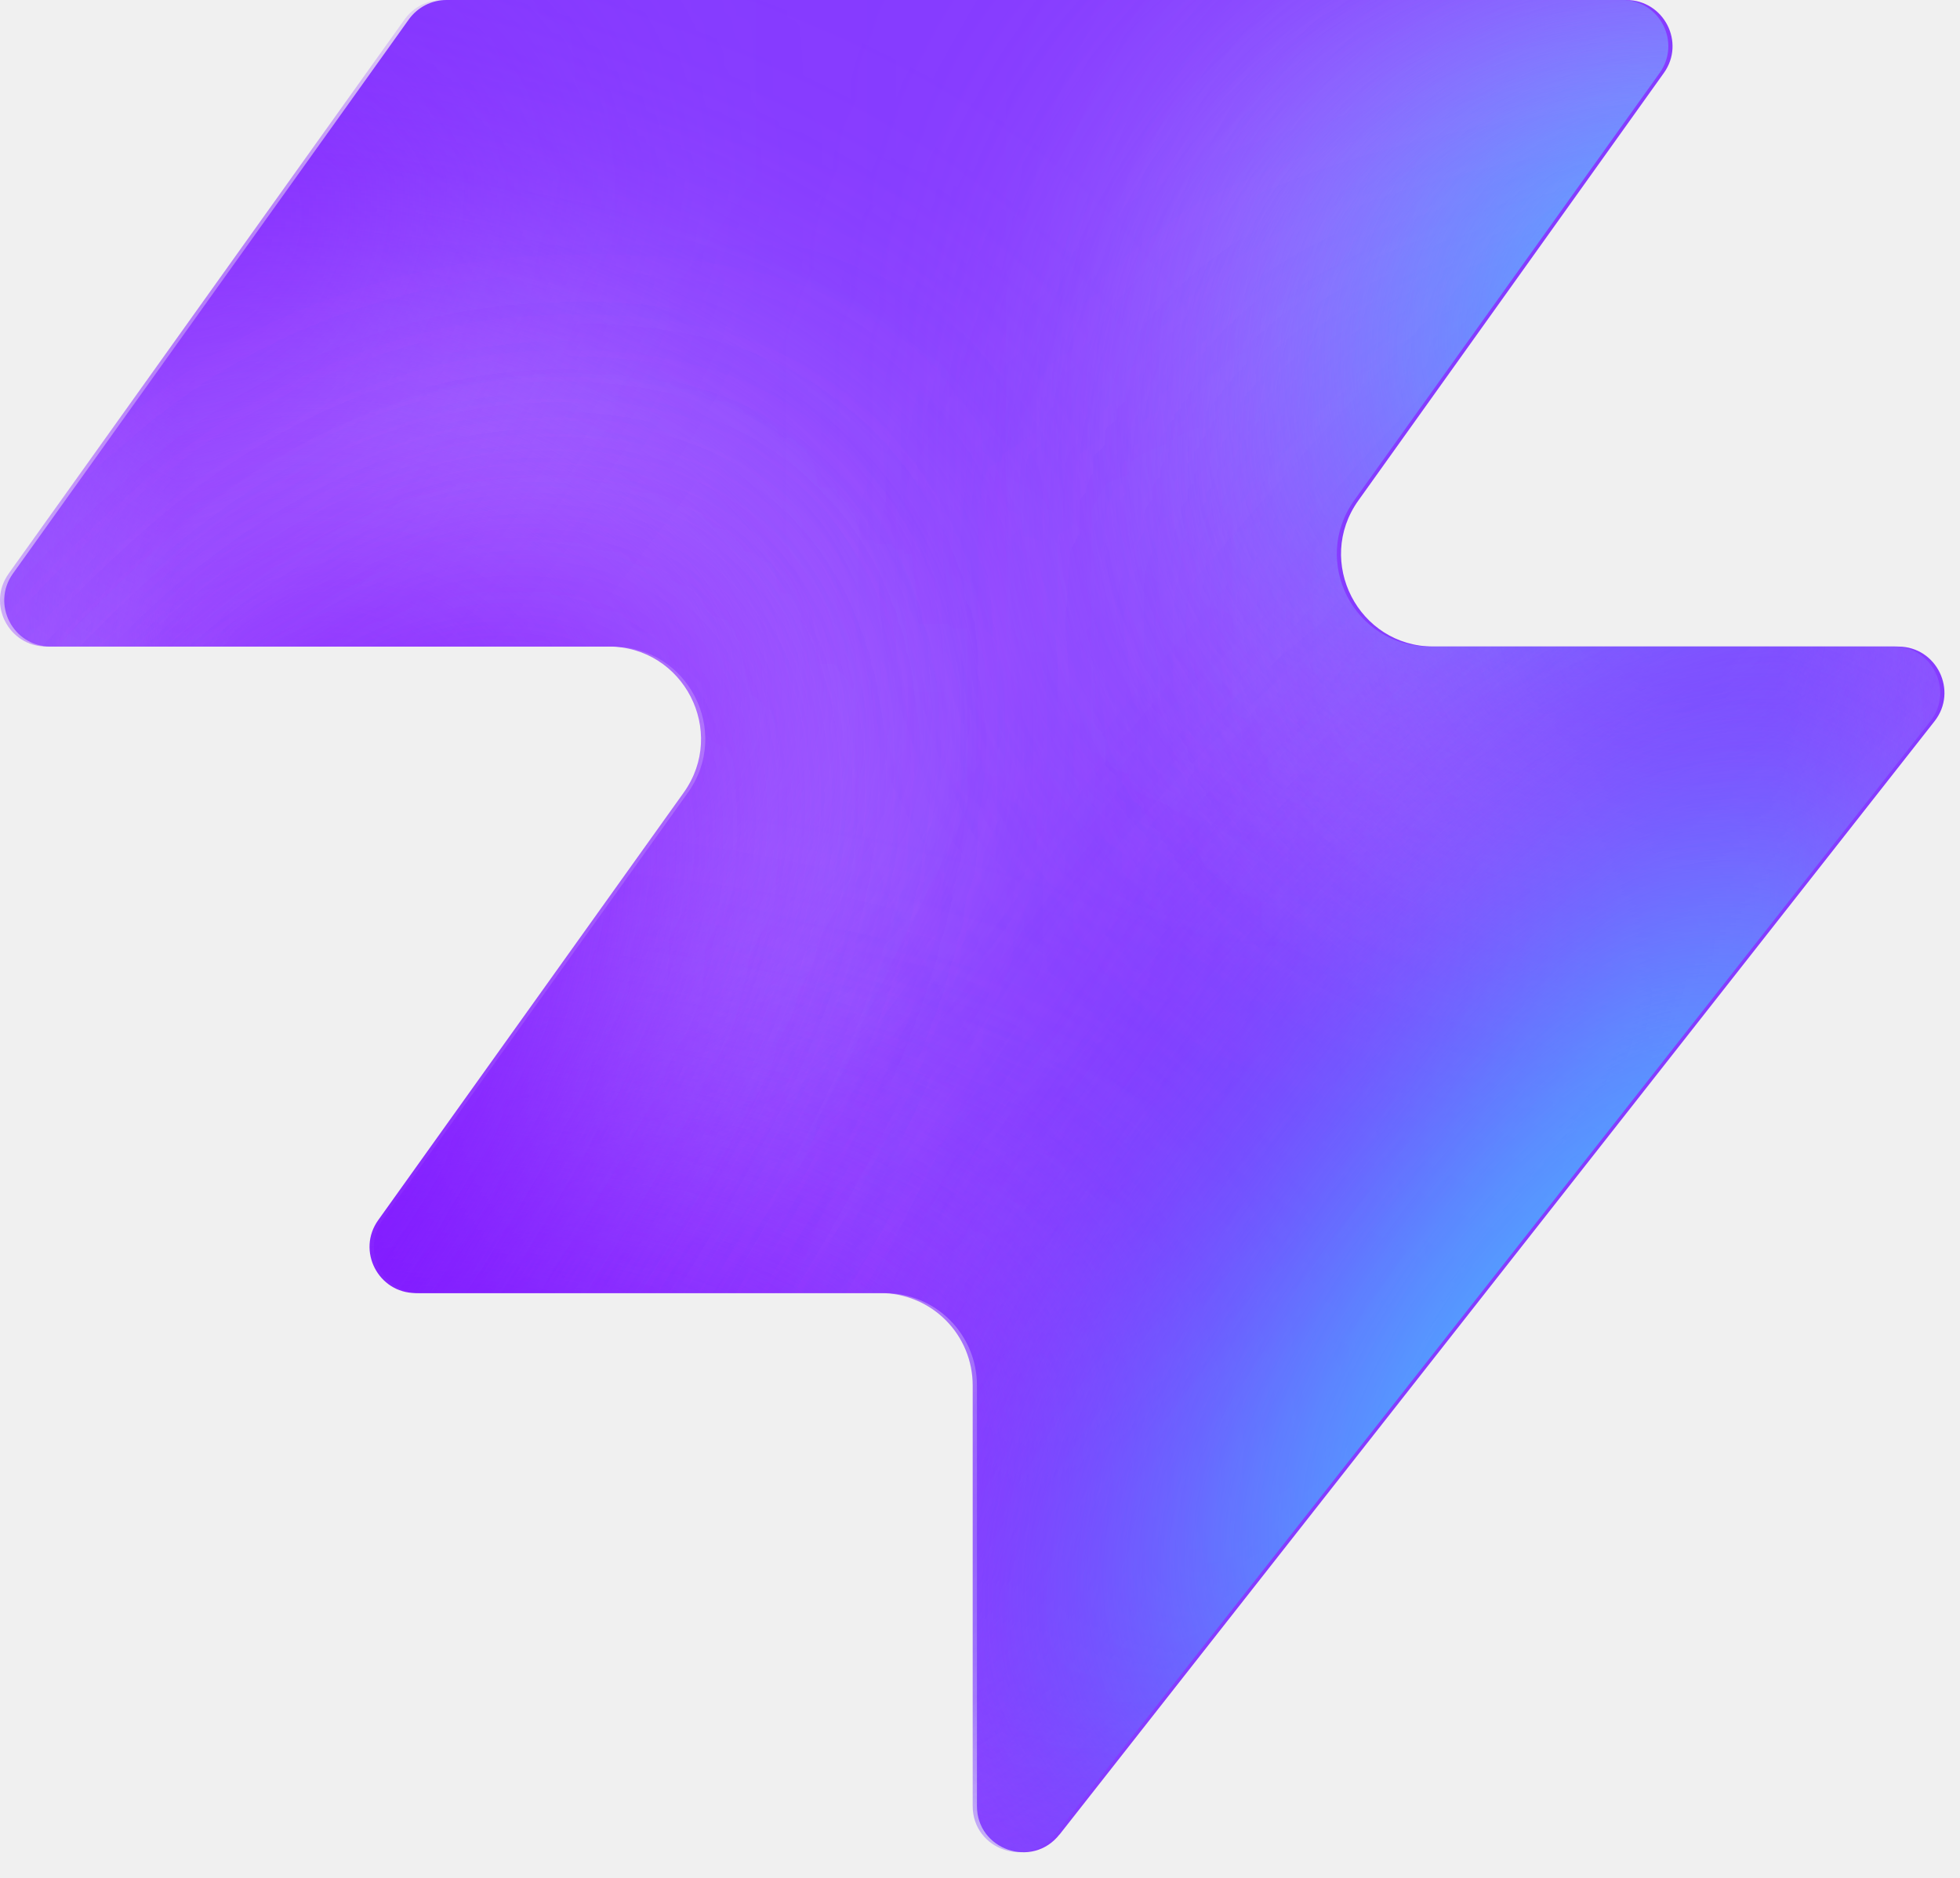
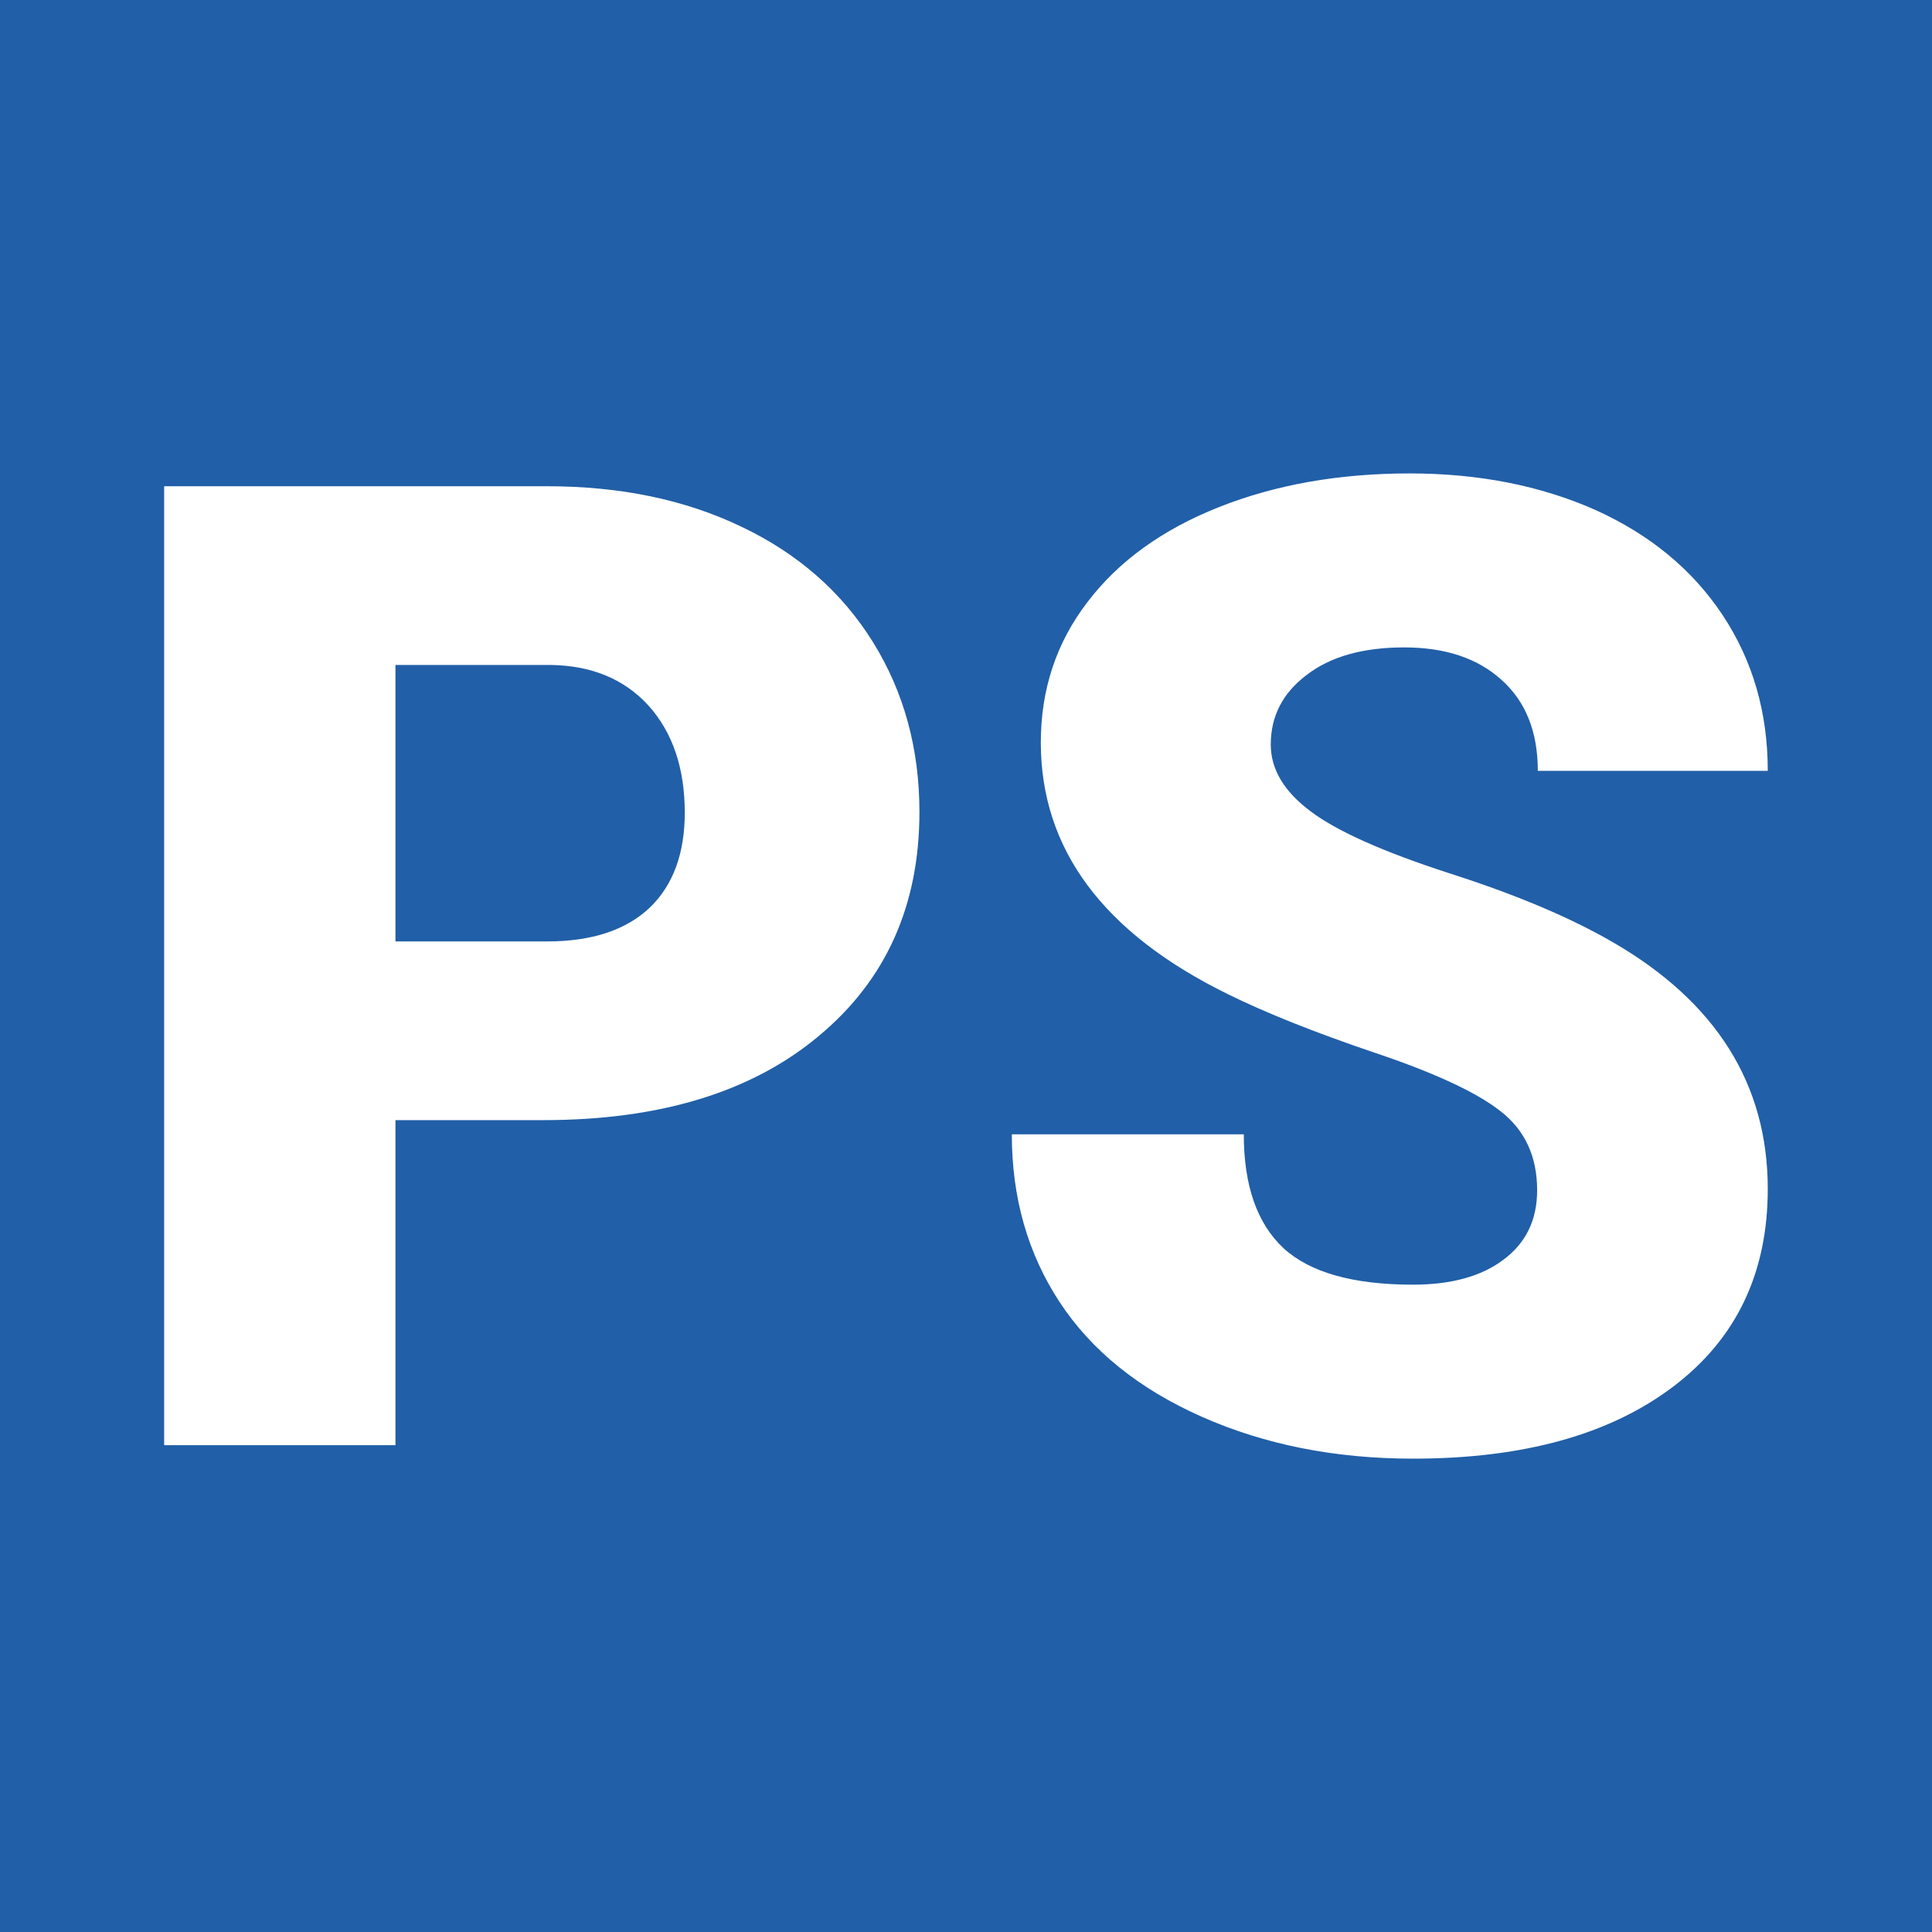
- <svg xmlns="http://www.w3.org/2000/svg" width="48" height="46" fill="none" viewBox="0 0 48 46">
-   <path fill="#863bff" d="M25.946 44.938c-.664.845-2.021.375-2.021-.698V33.937a2.26 2.26 0 0 0-2.262-2.262H10.287c-.92 0-1.456-1.04-.92-1.788l7.48-10.471c1.07-1.497 0-3.578-1.842-3.578H1.237c-.92 0-1.456-1.04-.92-1.788L10.013.474c.214-.297.556-.474.92-.474h28.894c.92 0 1.456 1.04.92 1.788l-7.48 10.471c-1.07 1.498 0 3.579 1.842 3.579h11.377c.943 0 1.473 1.088.89 1.83L25.947 44.94z" style="fill:#863bff;fill:color(display-p3 .525 .23 1);fill-opacity:1" />
-   <mask id="a" width="48" height="46" x="0" y="0" maskUnits="userSpaceOnUse" style="mask-type:alpha">
-     <path fill="#000" d="M25.842 44.938c-.664.844-2.021.375-2.021-.698V33.937a2.26 2.26 0 0 0-2.262-2.262H10.183c-.92 0-1.456-1.04-.92-1.788l7.48-10.471c1.07-1.498 0-3.579-1.842-3.579H1.133c-.92 0-1.456-1.04-.92-1.787L9.91.473c.214-.297.556-.474.92-.474h28.894c.92 0 1.456 1.04.92 1.788l-7.48 10.471c-1.07 1.498 0 3.578 1.842 3.578h11.377c.943 0 1.473 1.088.89 1.832L25.843 44.94z" style="fill:#000;fill-opacity:1" />
-   </mask>
-   <g mask="url(#a)">
-     <g filter="url(#b)">
-       <ellipse cx="5.508" cy="14.704" fill="#ede6ff" rx="5.508" ry="14.704" style="fill:#ede6ff;fill:color(display-p3 .927 .903 1);fill-opacity:1" transform="matrix(.00324 1 1 -.00324 -4.47 31.516)" />
-     </g>
-     <g filter="url(#c)">
-       <ellipse cx="10.399" cy="29.851" fill="#ede6ff" rx="10.399" ry="29.851" style="fill:#ede6ff;fill:color(display-p3 .927 .903 1);fill-opacity:1" transform="matrix(.00324 1 1 -.00324 -39.328 7.883)" />
-     </g>
-     <g filter="url(#d)">
-       <ellipse cx="5.508" cy="30.487" fill="#7e14ff" rx="5.508" ry="30.487" style="fill:#7e14ff;fill:color(display-p3 .492 .077 1);fill-opacity:1" transform="rotate(89.814 -25.913 -14.639)scale(1 -1)" />
-     </g>
-     <g filter="url(#e)">
-       <ellipse cx="5.508" cy="30.599" fill="#7e14ff" rx="5.508" ry="30.599" style="fill:#7e14ff;fill:color(display-p3 .492 .077 1);fill-opacity:1" transform="rotate(89.814 -32.644 -3.334)scale(1 -1)" />
-     </g>
-     <g filter="url(#f)">
-       <ellipse cx="5.508" cy="30.599" fill="#7e14ff" rx="5.508" ry="30.599" style="fill:#7e14ff;fill:color(display-p3 .492 .077 1);fill-opacity:1" transform="matrix(.00324 1 1 -.00324 -34.34 30.47)" />
-     </g>
-     <g filter="url(#g)">
-       <ellipse cx="14.072" cy="22.078" fill="#ede6ff" rx="14.072" ry="22.078" style="fill:#ede6ff;fill:color(display-p3 .927 .903 1);fill-opacity:1" transform="rotate(93.35 24.506 48.493)scale(-1 1)" />
-     </g>
-     <g filter="url(#h)">
-       <ellipse cx="3.47" cy="21.501" fill="#7e14ff" rx="3.47" ry="21.501" style="fill:#7e14ff;fill:color(display-p3 .492 .077 1);fill-opacity:1" transform="rotate(89.009 28.708 47.59)scale(-1 1)" />
-     </g>
-     <g filter="url(#i)">
-       <ellipse cx="3.47" cy="21.501" fill="#7e14ff" rx="3.47" ry="21.501" style="fill:#7e14ff;fill:color(display-p3 .492 .077 1);fill-opacity:1" transform="rotate(89.009 28.708 47.59)scale(-1 1)" />
-     </g>
-     <g filter="url(#j)">
-       <ellipse cx=".387" cy="8.972" fill="#7e14ff" rx="4.407" ry="29.108" style="fill:#7e14ff;fill:color(display-p3 .492 .077 1);fill-opacity:1" transform="rotate(39.51 .387 8.972)" />
-     </g>
-     <g filter="url(#k)">
-       <ellipse cx="47.523" cy="-6.092" fill="#7e14ff" rx="4.407" ry="29.108" style="fill:#7e14ff;fill:color(display-p3 .492 .077 1);fill-opacity:1" transform="rotate(37.892 47.523 -6.092)" />
-     </g>
-     <g filter="url(#l)">
-       <ellipse cx="41.412" cy="6.333" fill="#47bfff" rx="5.971" ry="9.665" style="fill:#47bfff;fill:color(display-p3 .28 .748 1);fill-opacity:1" transform="rotate(37.892 41.412 6.333)" />
-     </g>
-     <g filter="url(#m)">
-       <ellipse cx="-1.879" cy="38.332" fill="#7e14ff" rx="4.407" ry="29.108" style="fill:#7e14ff;fill:color(display-p3 .492 .077 1);fill-opacity:1" transform="rotate(37.892 -1.88 38.332)" />
-     </g>
-     <g filter="url(#n)">
-       <ellipse cx="-1.879" cy="38.332" fill="#7e14ff" rx="4.407" ry="29.108" style="fill:#7e14ff;fill:color(display-p3 .492 .077 1);fill-opacity:1" transform="rotate(37.892 -1.88 38.332)" />
-     </g>
-     <g filter="url(#o)">
-       <ellipse cx="35.651" cy="29.907" fill="#7e14ff" rx="4.407" ry="29.108" style="fill:#7e14ff;fill:color(display-p3 .492 .077 1);fill-opacity:1" transform="rotate(37.892 35.651 29.907)" />
-     </g>
-     <g filter="url(#p)">
-       <ellipse cx="38.418" cy="32.4" fill="#47bfff" rx="5.971" ry="15.297" style="fill:#47bfff;fill:color(display-p3 .28 .748 1);fill-opacity:1" transform="rotate(37.892 38.418 32.4)" />
+ <svg xmlns="http://www.w3.org/2000/svg" version="1.1" viewBox="0 0 200 200" width="200" height="200">
+   <rect width="200" height="200" fill="url('#gradient')" />
+   <defs>
+     <linearGradient id="gradient" gradientTransform="rotate(45 0.5 0.5)">
+       <stop offset="0%" stop-color="#215fa8" />
+       <stop offset="100%" stop-color="#215fa8" />
+     </linearGradient>
+   </defs>
+   <g>
+     <g fill="#ffffff" transform="matrix(6.980862,0,0,6.980862,9.524153,149.6034)" stroke="#c8512e" stroke-width="0">
+       <path d="M6.69-4.82L4.50-4.82L4.50 0L1.07 0L1.07-14.22L6.75-14.22Q8.38-14.22 9.63-13.62Q10.89-13.02 11.58-11.91Q12.27-10.80 12.27-9.39L12.27-9.39Q12.27-7.31 10.78-6.07Q9.29-4.82 6.69-4.82L6.69-4.82ZM4.50-11.57L4.50-7.47L6.75-7.47Q7.74-7.47 8.27-7.97Q8.79-8.47 8.79-9.38L8.79-9.38Q8.79-10.37 8.25-10.97Q7.71-11.56 6.79-11.57L6.79-11.57L4.50-11.57ZM21.43-3.78L21.43-3.78Q21.43-4.53 20.89-4.95Q20.36-5.37 19.02-5.82Q17.69-6.27 16.84-6.69L16.84-6.69Q14.07-8.05 14.07-10.42L14.07-10.42Q14.07-11.60 14.76-12.50Q15.45-13.41 16.71-13.91Q17.97-14.41 19.54-14.41L19.54-14.41Q21.07-14.41 22.29-13.87Q23.51-13.32 24.18-12.31Q24.85-11.30 24.85-10L24.85-10L21.44-10Q21.44-10.87 20.90-11.35Q20.37-11.83 19.46-11.83L19.46-11.83Q18.54-11.83 18.01-11.42Q17.48-11.02 17.48-10.39L17.48-10.39Q17.48-9.84 18.07-9.40Q18.65-8.96 20.13-8.48Q21.60-8.01 22.55-7.46L22.55-7.46Q24.85-6.13 24.85-3.80L24.85-3.80Q24.85-1.93 23.45-0.87Q22.04 0.20 19.59 0.20L19.59 0.20Q17.86 0.20 16.46-0.42Q15.06-1.04 14.35-2.12Q13.64-3.20 13.64-4.61L13.64-4.61L17.08-4.61Q17.08-3.47 17.67-2.92Q18.26-2.38 19.59-2.38L19.59-2.38Q20.44-2.38 20.93-2.75Q21.43-3.12 21.43-3.78Z" />
    </g>
  </g>
-   <defs>
-     <filter id="b" width="60.045" height="41.654" x="-19.77" y="16.149" color-interpolation-filters="sRGB" filterUnits="userSpaceOnUse">
-       <feFlood flood-opacity="0" result="BackgroundImageFix" />
-       <feBlend in="SourceGraphic" in2="BackgroundImageFix" result="shape" />
-       <feGaussianBlur result="effect1_foregroundBlur_2002_17158" stdDeviation="7.659" />
-     </filter>
-     <filter id="c" width="90.34" height="51.437" x="-54.613" y="-7.533" color-interpolation-filters="sRGB" filterUnits="userSpaceOnUse">
-       <feFlood flood-opacity="0" result="BackgroundImageFix" />
-       <feBlend in="SourceGraphic" in2="BackgroundImageFix" result="shape" />
-       <feGaussianBlur result="effect1_foregroundBlur_2002_17158" stdDeviation="7.659" />
-     </filter>
-     <filter id="d" width="79.355" height="29.4" x="-49.64" y="2.03" color-interpolation-filters="sRGB" filterUnits="userSpaceOnUse">
-       <feFlood flood-opacity="0" result="BackgroundImageFix" />
-       <feBlend in="SourceGraphic" in2="BackgroundImageFix" result="shape" />
-       <feGaussianBlur result="effect1_foregroundBlur_2002_17158" stdDeviation="4.596" />
-     </filter>
-     <filter id="e" width="79.579" height="29.4" x="-45.045" y="20.029" color-interpolation-filters="sRGB" filterUnits="userSpaceOnUse">
-       <feFlood flood-opacity="0" result="BackgroundImageFix" />
-       <feBlend in="SourceGraphic" in2="BackgroundImageFix" result="shape" />
-       <feGaussianBlur result="effect1_foregroundBlur_2002_17158" stdDeviation="4.596" />
-     </filter>
-     <filter id="f" width="79.579" height="29.4" x="-43.513" y="21.178" color-interpolation-filters="sRGB" filterUnits="userSpaceOnUse">
-       <feFlood flood-opacity="0" result="BackgroundImageFix" />
-       <feBlend in="SourceGraphic" in2="BackgroundImageFix" result="shape" />
-       <feGaussianBlur result="effect1_foregroundBlur_2002_17158" stdDeviation="4.596" />
-     </filter>
-     <filter id="g" width="74.749" height="58.852" x="15.756" y="-17.901" color-interpolation-filters="sRGB" filterUnits="userSpaceOnUse">
-       <feFlood flood-opacity="0" result="BackgroundImageFix" />
-       <feBlend in="SourceGraphic" in2="BackgroundImageFix" result="shape" />
-       <feGaussianBlur result="effect1_foregroundBlur_2002_17158" stdDeviation="7.659" />
-     </filter>
-     <filter id="h" width="61.377" height="25.362" x="23.548" y="2.284" color-interpolation-filters="sRGB" filterUnits="userSpaceOnUse">
-       <feFlood flood-opacity="0" result="BackgroundImageFix" />
-       <feBlend in="SourceGraphic" in2="BackgroundImageFix" result="shape" />
-       <feGaussianBlur result="effect1_foregroundBlur_2002_17158" stdDeviation="4.596" />
-     </filter>
-     <filter id="i" width="61.377" height="25.362" x="23.548" y="2.284" color-interpolation-filters="sRGB" filterUnits="userSpaceOnUse">
-       <feFlood flood-opacity="0" result="BackgroundImageFix" />
-       <feBlend in="SourceGraphic" in2="BackgroundImageFix" result="shape" />
-       <feGaussianBlur result="effect1_foregroundBlur_2002_17158" stdDeviation="4.596" />
-     </filter>
-     <filter id="j" width="56.045" height="63.649" x="-27.636" y="-22.853" color-interpolation-filters="sRGB" filterUnits="userSpaceOnUse">
-       <feFlood flood-opacity="0" result="BackgroundImageFix" />
-       <feBlend in="SourceGraphic" in2="BackgroundImageFix" result="shape" />
-       <feGaussianBlur result="effect1_foregroundBlur_2002_17158" stdDeviation="4.596" />
-     </filter>
-     <filter id="k" width="54.814" height="64.646" x="20.116" y="-38.415" color-interpolation-filters="sRGB" filterUnits="userSpaceOnUse">
-       <feFlood flood-opacity="0" result="BackgroundImageFix" />
-       <feBlend in="SourceGraphic" in2="BackgroundImageFix" result="shape" />
-       <feGaussianBlur result="effect1_foregroundBlur_2002_17158" stdDeviation="4.596" />
-     </filter>
-     <filter id="l" width="33.541" height="35.313" x="24.641" y="-11.323" color-interpolation-filters="sRGB" filterUnits="userSpaceOnUse">
-       <feFlood flood-opacity="0" result="BackgroundImageFix" />
-       <feBlend in="SourceGraphic" in2="BackgroundImageFix" result="shape" />
-       <feGaussianBlur result="effect1_foregroundBlur_2002_17158" stdDeviation="4.596" />
-     </filter>
-     <filter id="m" width="54.814" height="64.646" x="-29.286" y="6.009" color-interpolation-filters="sRGB" filterUnits="userSpaceOnUse">
-       <feFlood flood-opacity="0" result="BackgroundImageFix" />
-       <feBlend in="SourceGraphic" in2="BackgroundImageFix" result="shape" />
-       <feGaussianBlur result="effect1_foregroundBlur_2002_17158" stdDeviation="4.596" />
-     </filter>
-     <filter id="n" width="54.814" height="64.646" x="-29.286" y="6.009" color-interpolation-filters="sRGB" filterUnits="userSpaceOnUse">
-       <feFlood flood-opacity="0" result="BackgroundImageFix" />
-       <feBlend in="SourceGraphic" in2="BackgroundImageFix" result="shape" />
-       <feGaussianBlur result="effect1_foregroundBlur_2002_17158" stdDeviation="4.596" />
-     </filter>
-     <filter id="o" width="54.814" height="64.646" x="8.244" y="-2.416" color-interpolation-filters="sRGB" filterUnits="userSpaceOnUse">
-       <feFlood flood-opacity="0" result="BackgroundImageFix" />
-       <feBlend in="SourceGraphic" in2="BackgroundImageFix" result="shape" />
-       <feGaussianBlur result="effect1_foregroundBlur_2002_17158" stdDeviation="4.596" />
-     </filter>
-     <filter id="p" width="39.409" height="43.623" x="18.713" y="10.588" color-interpolation-filters="sRGB" filterUnits="userSpaceOnUse">
-       <feFlood flood-opacity="0" result="BackgroundImageFix" />
-       <feBlend in="SourceGraphic" in2="BackgroundImageFix" result="shape" />
-       <feGaussianBlur result="effect1_foregroundBlur_2002_17158" stdDeviation="4.596" />
-     </filter>
-   </defs>
</svg>
